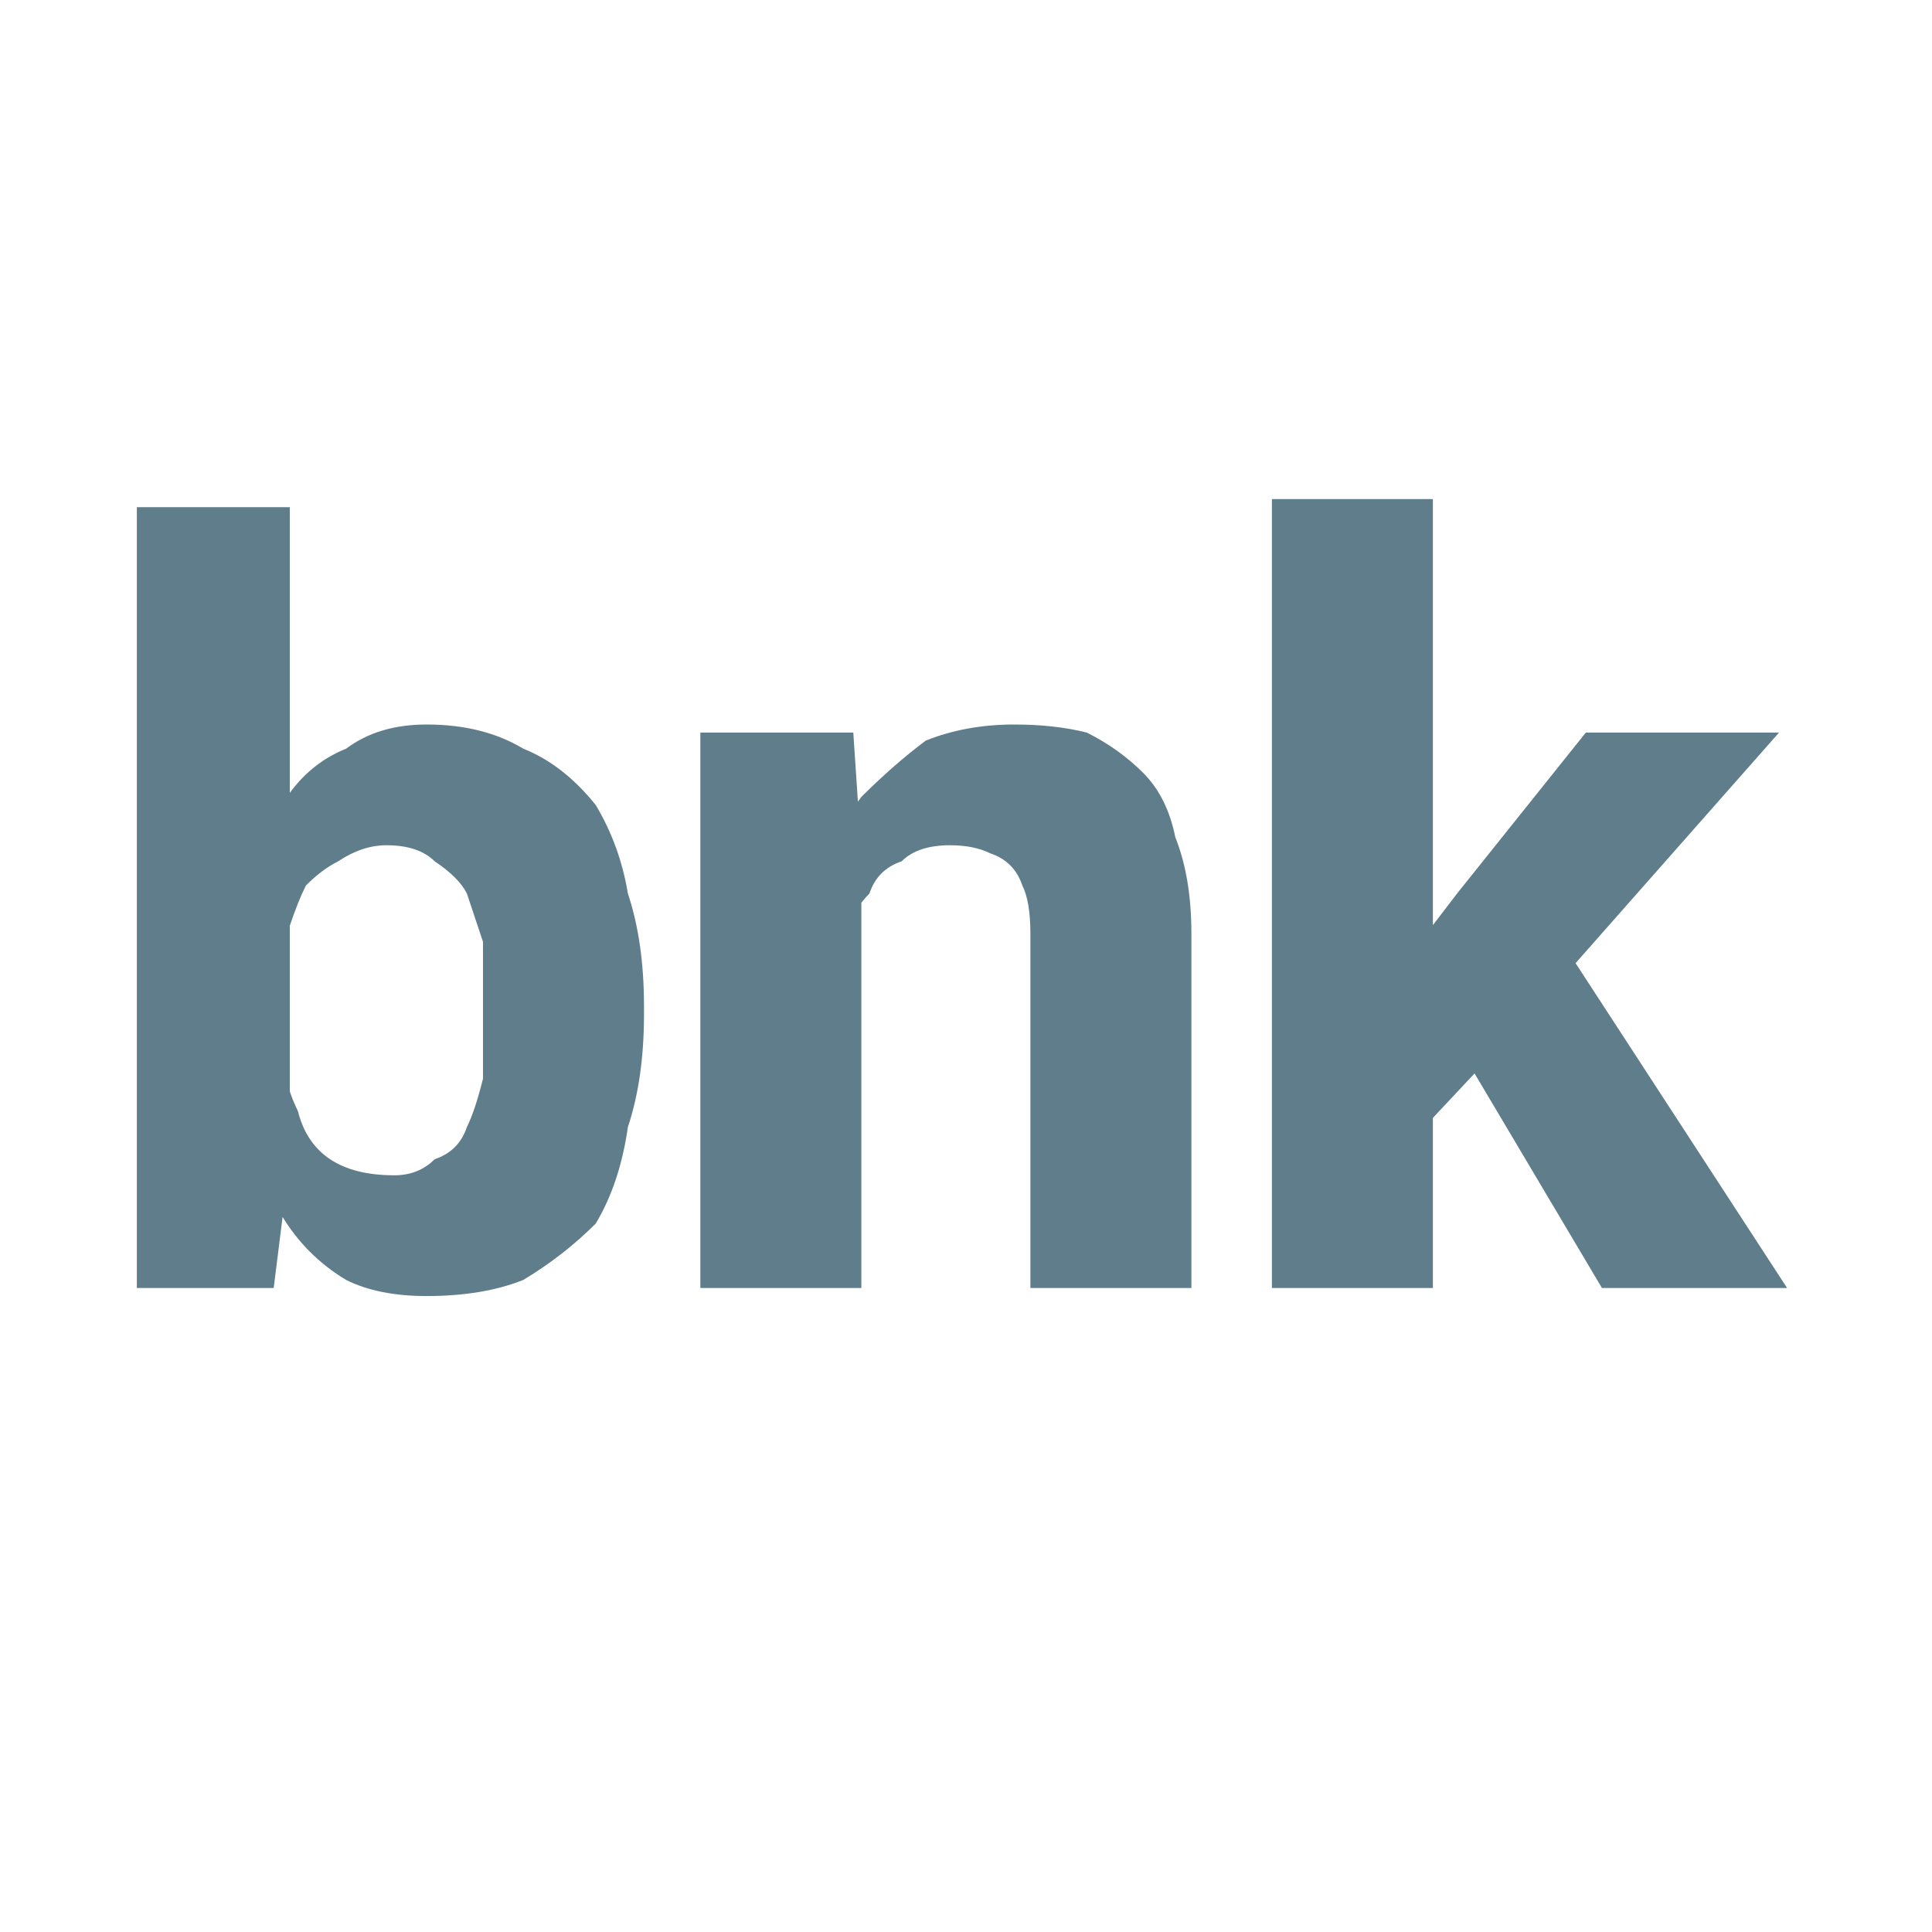
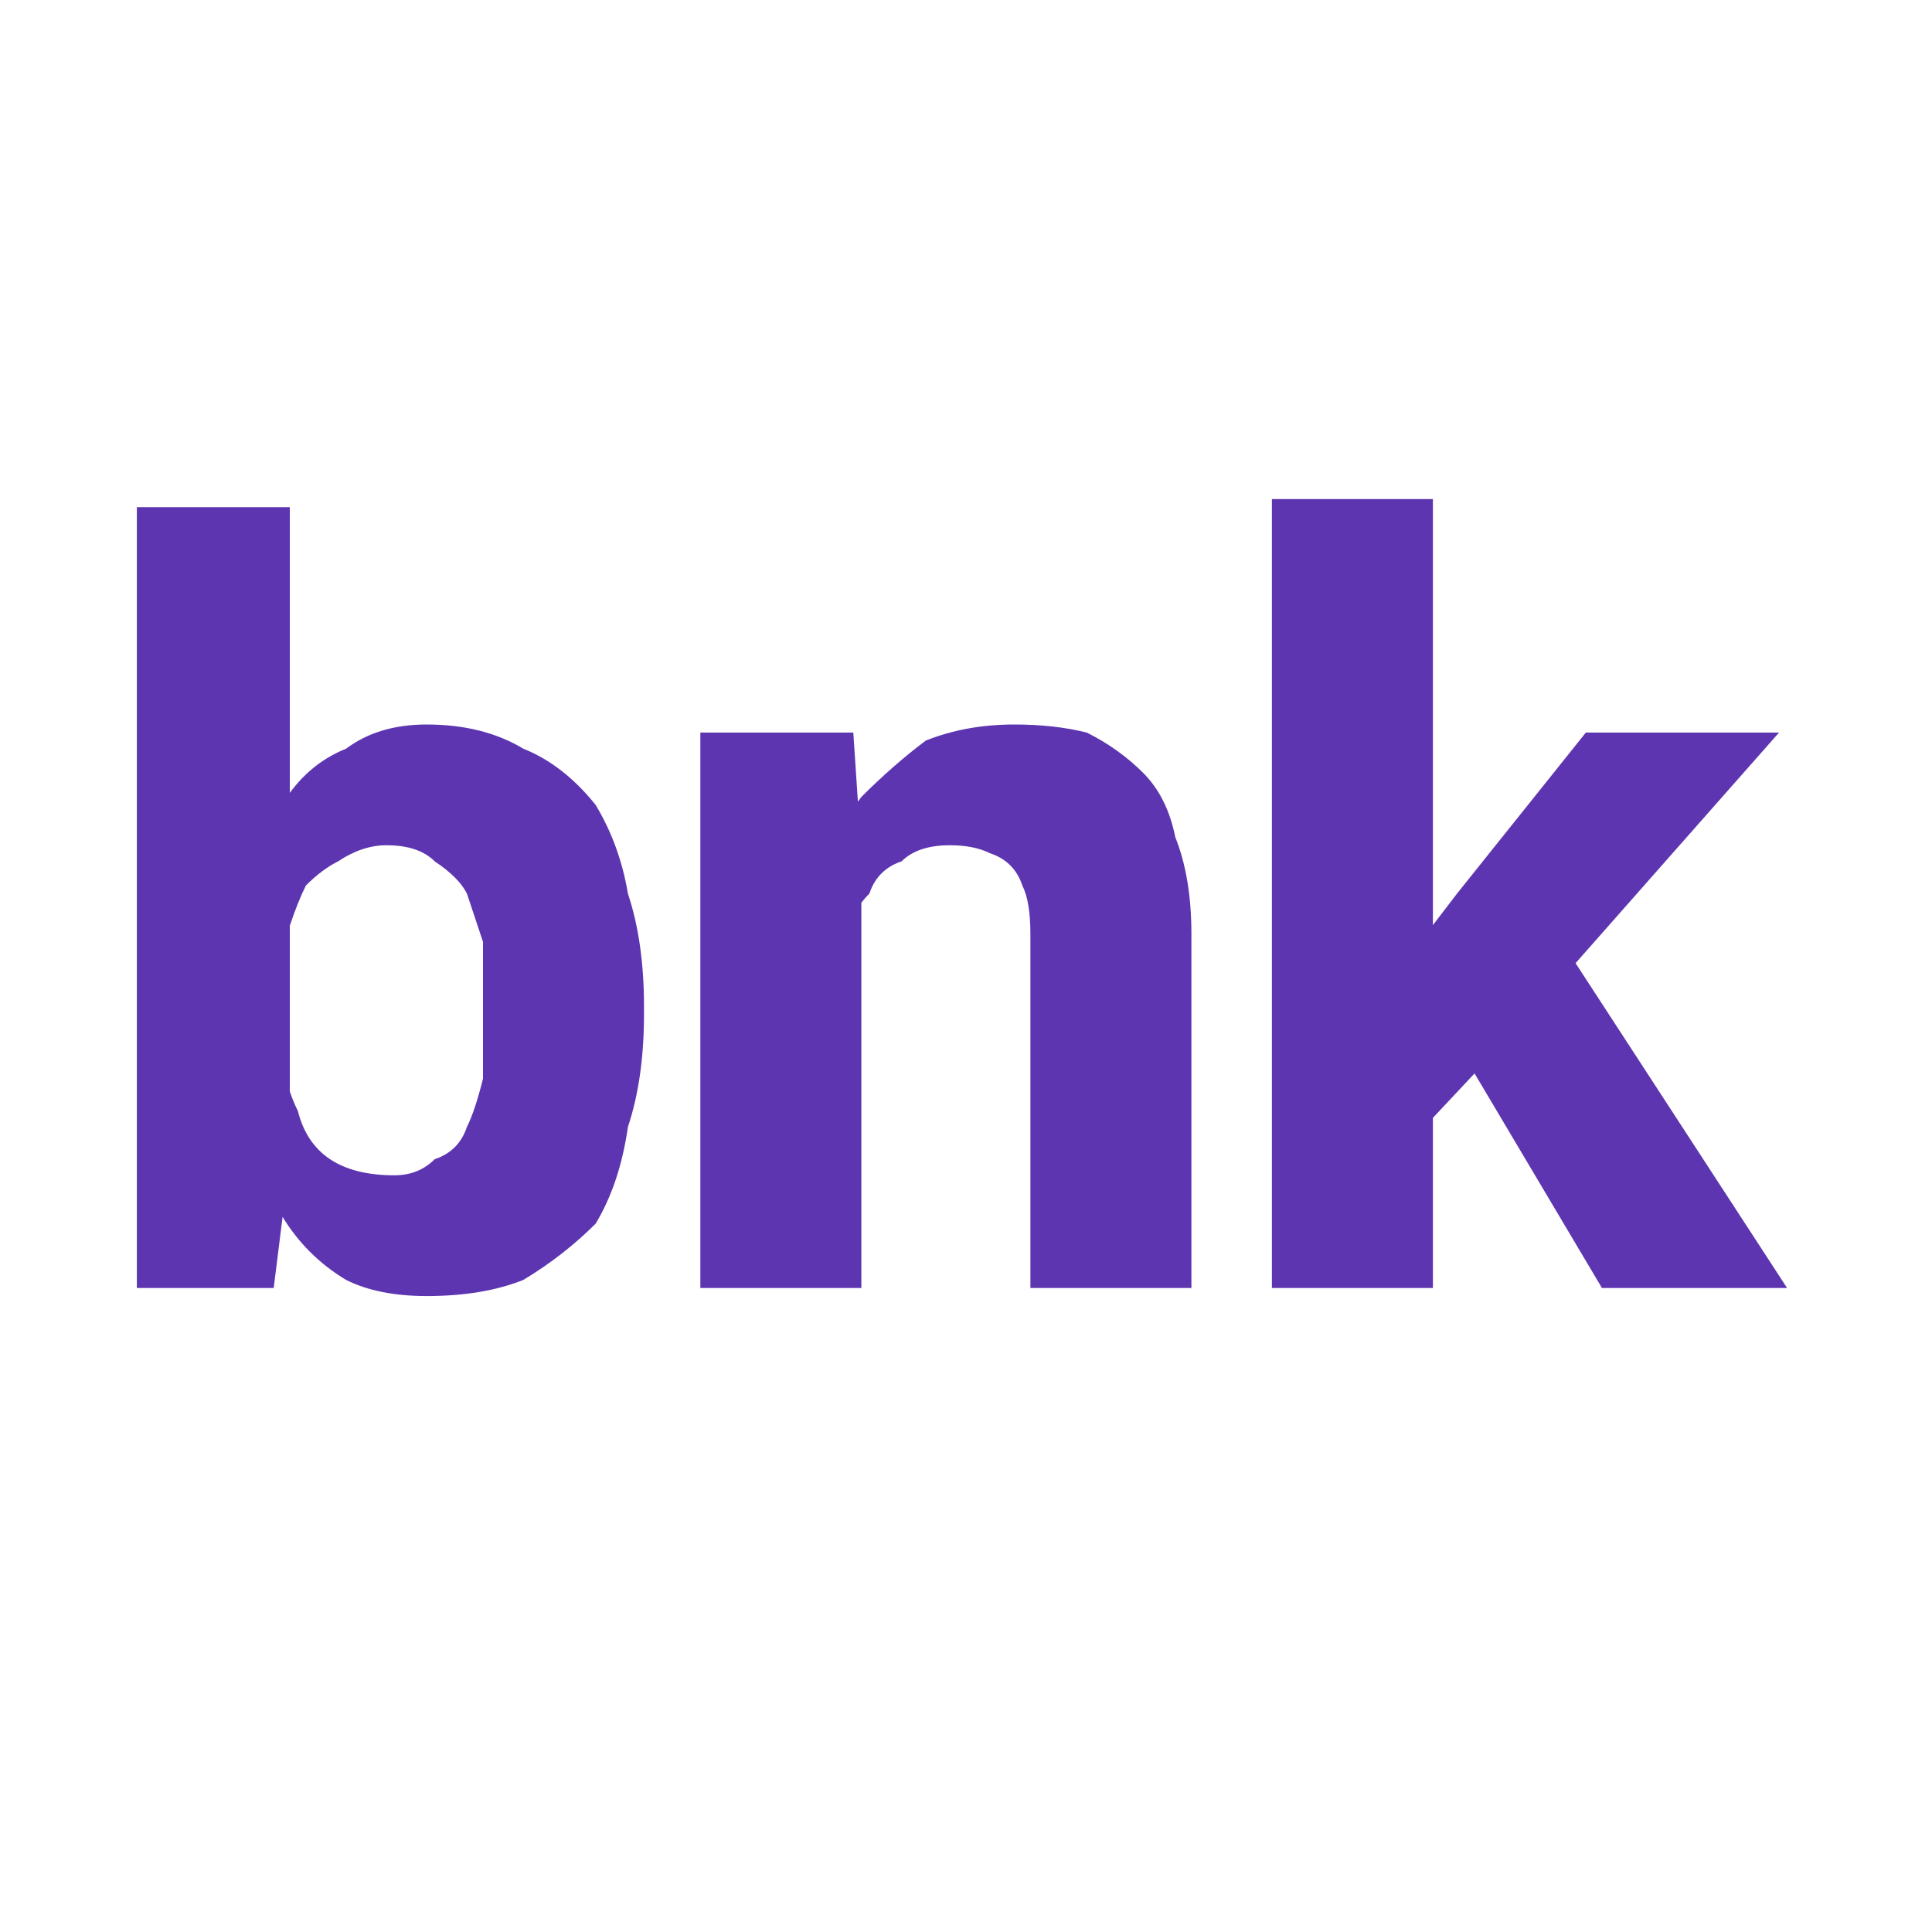
<svg xmlns="http://www.w3.org/2000/svg" version="1.2" viewBox="0 0 24 24" width="24" height="24">
  <style>
- 		.s0 { fill: #607d8b } 
+ 		.s0 { fill: #5e35b1 } 
	</style>
  <path id="bnk" class="s0" aria-label="bnk" d="m1.7 16v-9.7h1.9v8.1l-0.2 1.6zm6.3-3.5v0.1q0 0.8-0.2 1.4-0.1 0.7-0.4 1.2-0.4 0.4-0.9 0.7-0.5 0.2-1.2 0.2-0.6 0-1-0.2-0.5-0.3-0.8-0.8-0.3-0.4-0.5-1.1-0.2-0.6-0.3-1.3v-0.2q0.1-0.8 0.3-1.4 0.2-0.6 0.5-1.1 0.3-0.5 0.8-0.7 0.4-0.3 1-0.3 0.7 0 1.2 0.3 0.5 0.2 0.9 0.7 0.3 0.5 0.4 1.1 0.2 0.6 0.2 1.4zm-2 0.1v-0.1q0-0.4 0-0.8-0.1-0.3-0.2-0.6-0.1-0.2-0.4-0.4-0.2-0.2-0.6-0.2-0.3 0-0.6 0.2-0.2 0.1-0.4 0.3-0.1 0.2-0.2 0.5-0.1 0.4-0.1 0.7v0.7q0 0.5 0.2 0.9 0.1 0.4 0.4 0.6 0.3 0.2 0.8 0.2 0.3 0 0.5-0.2 0.3-0.1 0.4-0.4 0.1-0.2 0.2-0.6 0-0.3 0-0.8zm4.6-3.5l0.1 1.5v5.4h-2v-6.9zm-0.1 3.2h-0.5q0-0.7 0.2-1.4 0.2-0.6 0.5-1 0.4-0.4 0.8-0.7 0.5-0.2 1.1-0.2 0.5 0 0.9 0.1 0.4 0.2 0.7 0.5 0.3 0.3 0.4 0.8 0.2 0.5 0.2 1.2v4.4h-2v-4.4q0-0.4-0.1-0.6-0.1-0.3-0.4-0.4-0.2-0.1-0.5-0.1-0.4 0-0.6 0.2-0.3 0.1-0.4 0.4-0.2 0.2-0.3 0.5 0 0.3 0 0.7zm5.3-6.1h2v9.8h-2zm3.9 2.9h2.4l-3 3.4-1.5 1.6-0.8-1.3 1.3-1.7zm2.5 6.9h-2.3l-1.9-3.2 1.4-1.1z" />
</svg>
